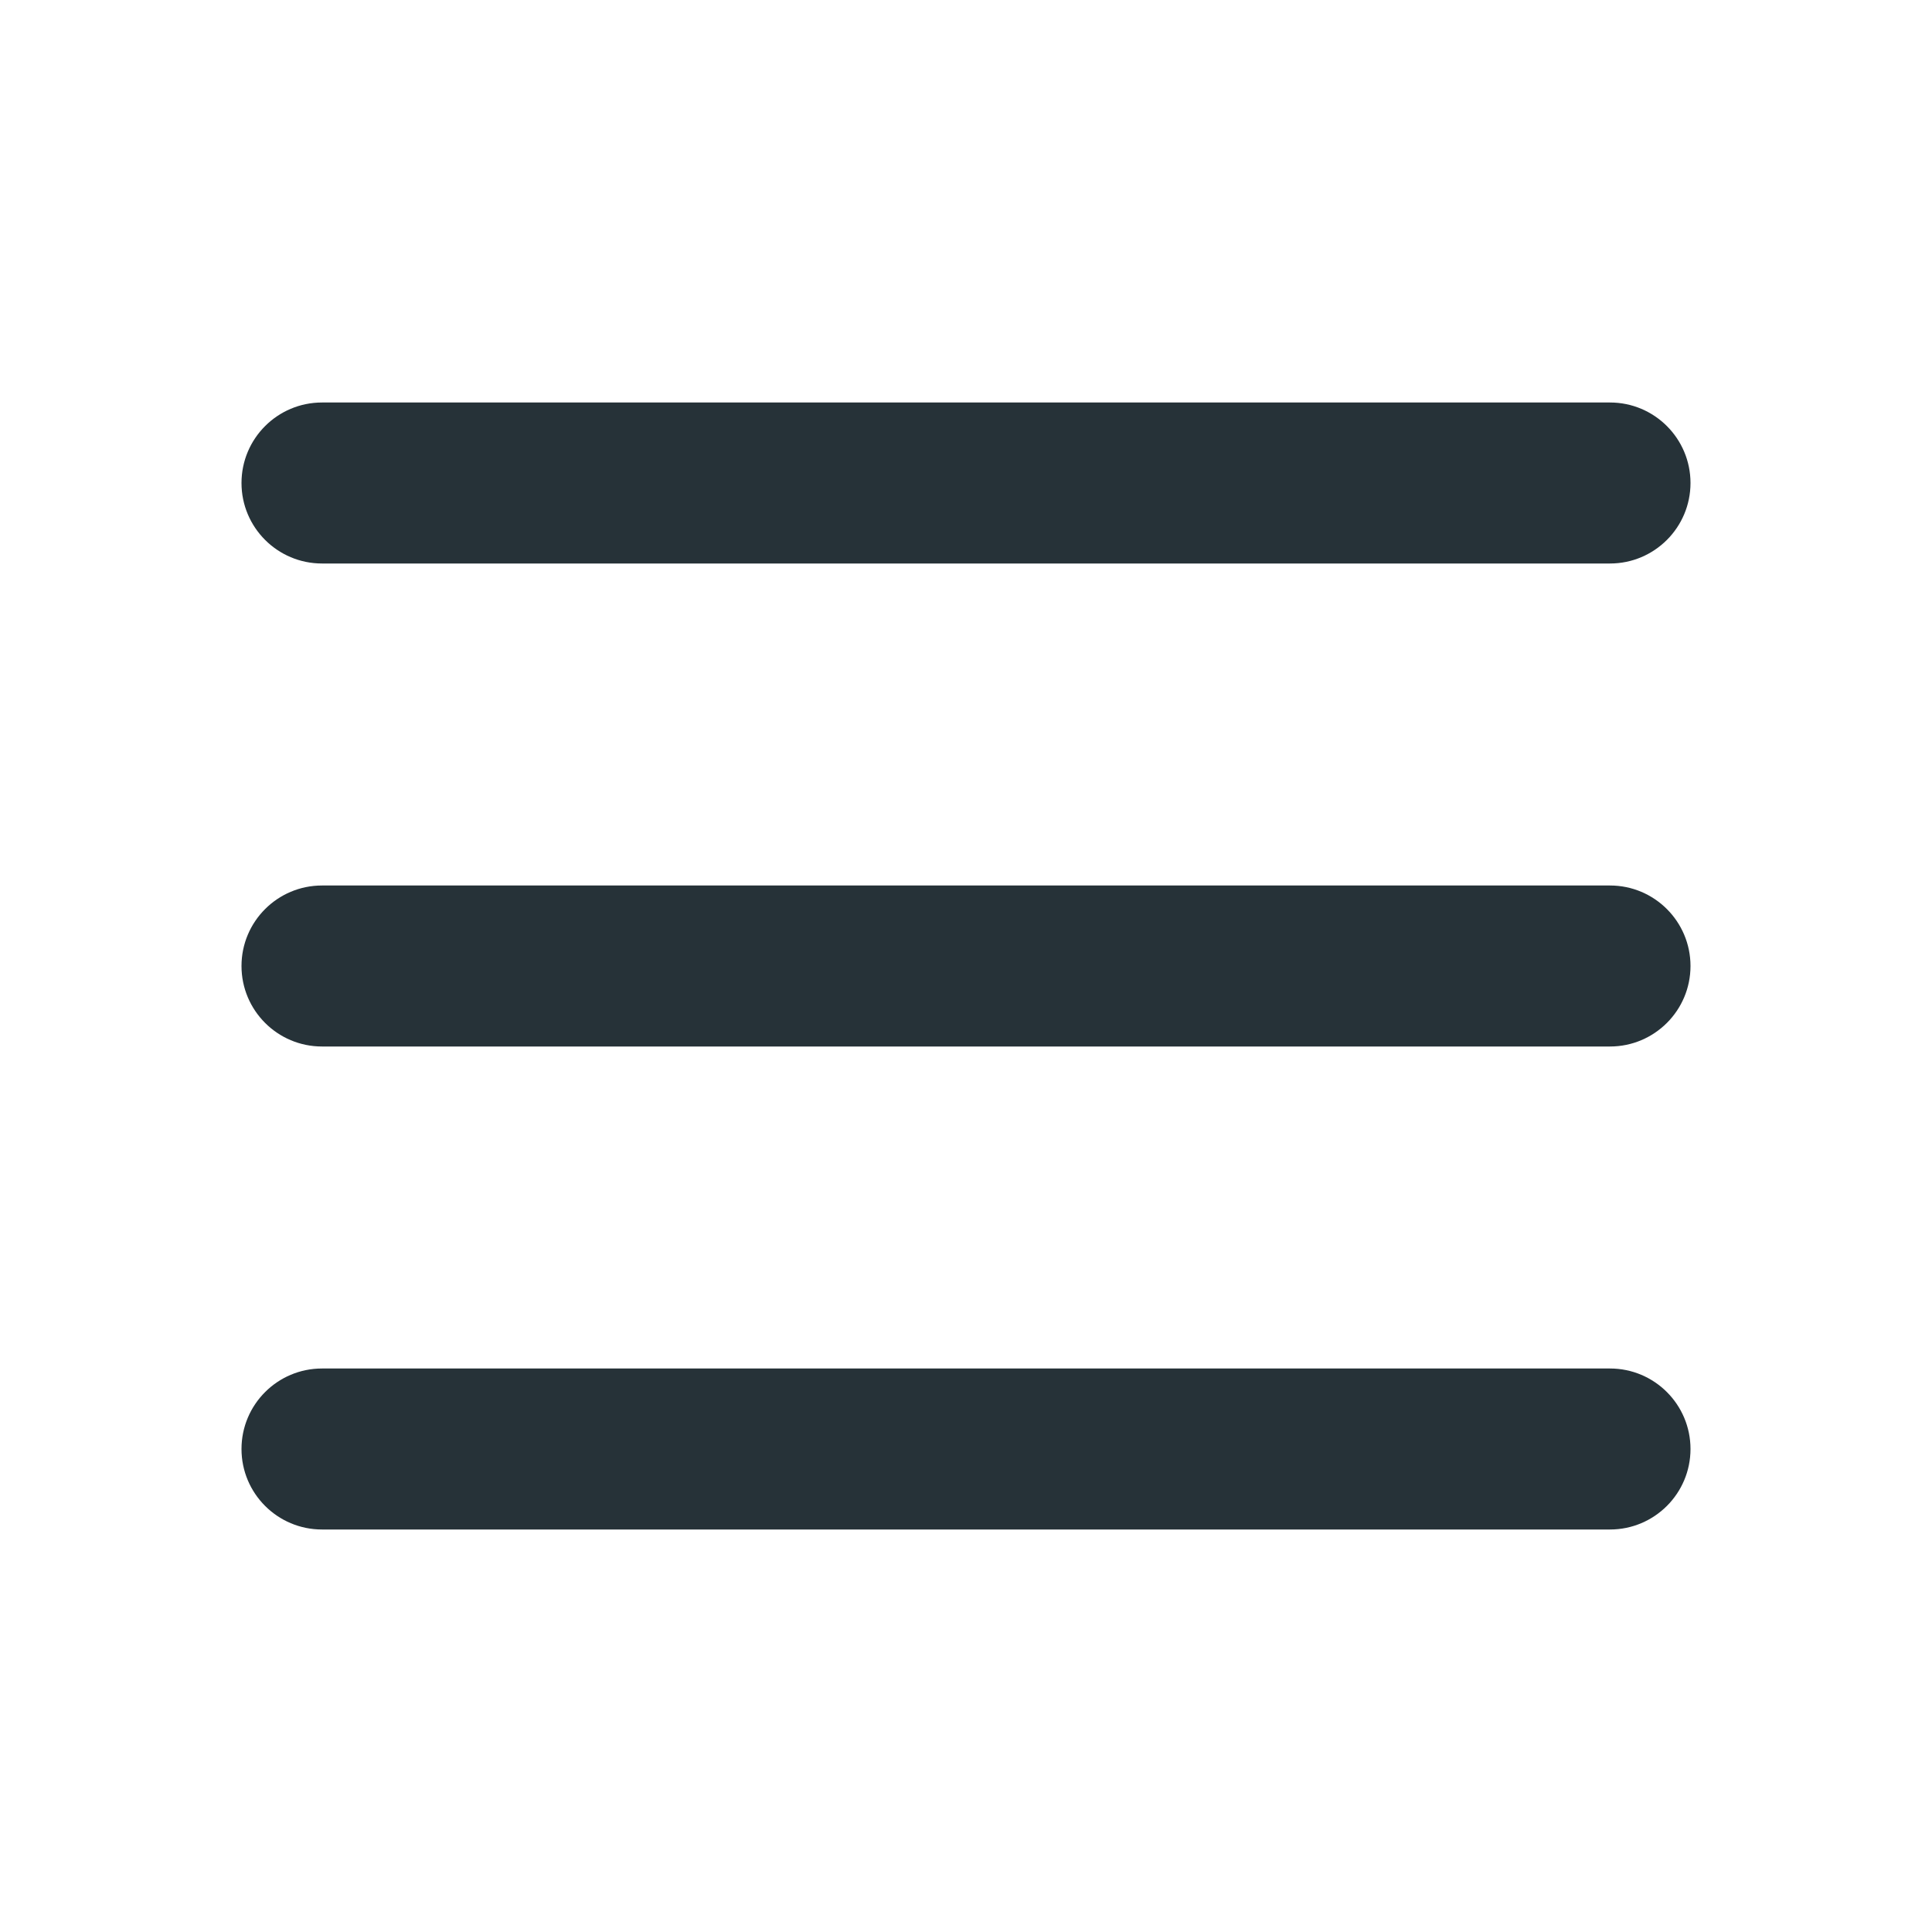
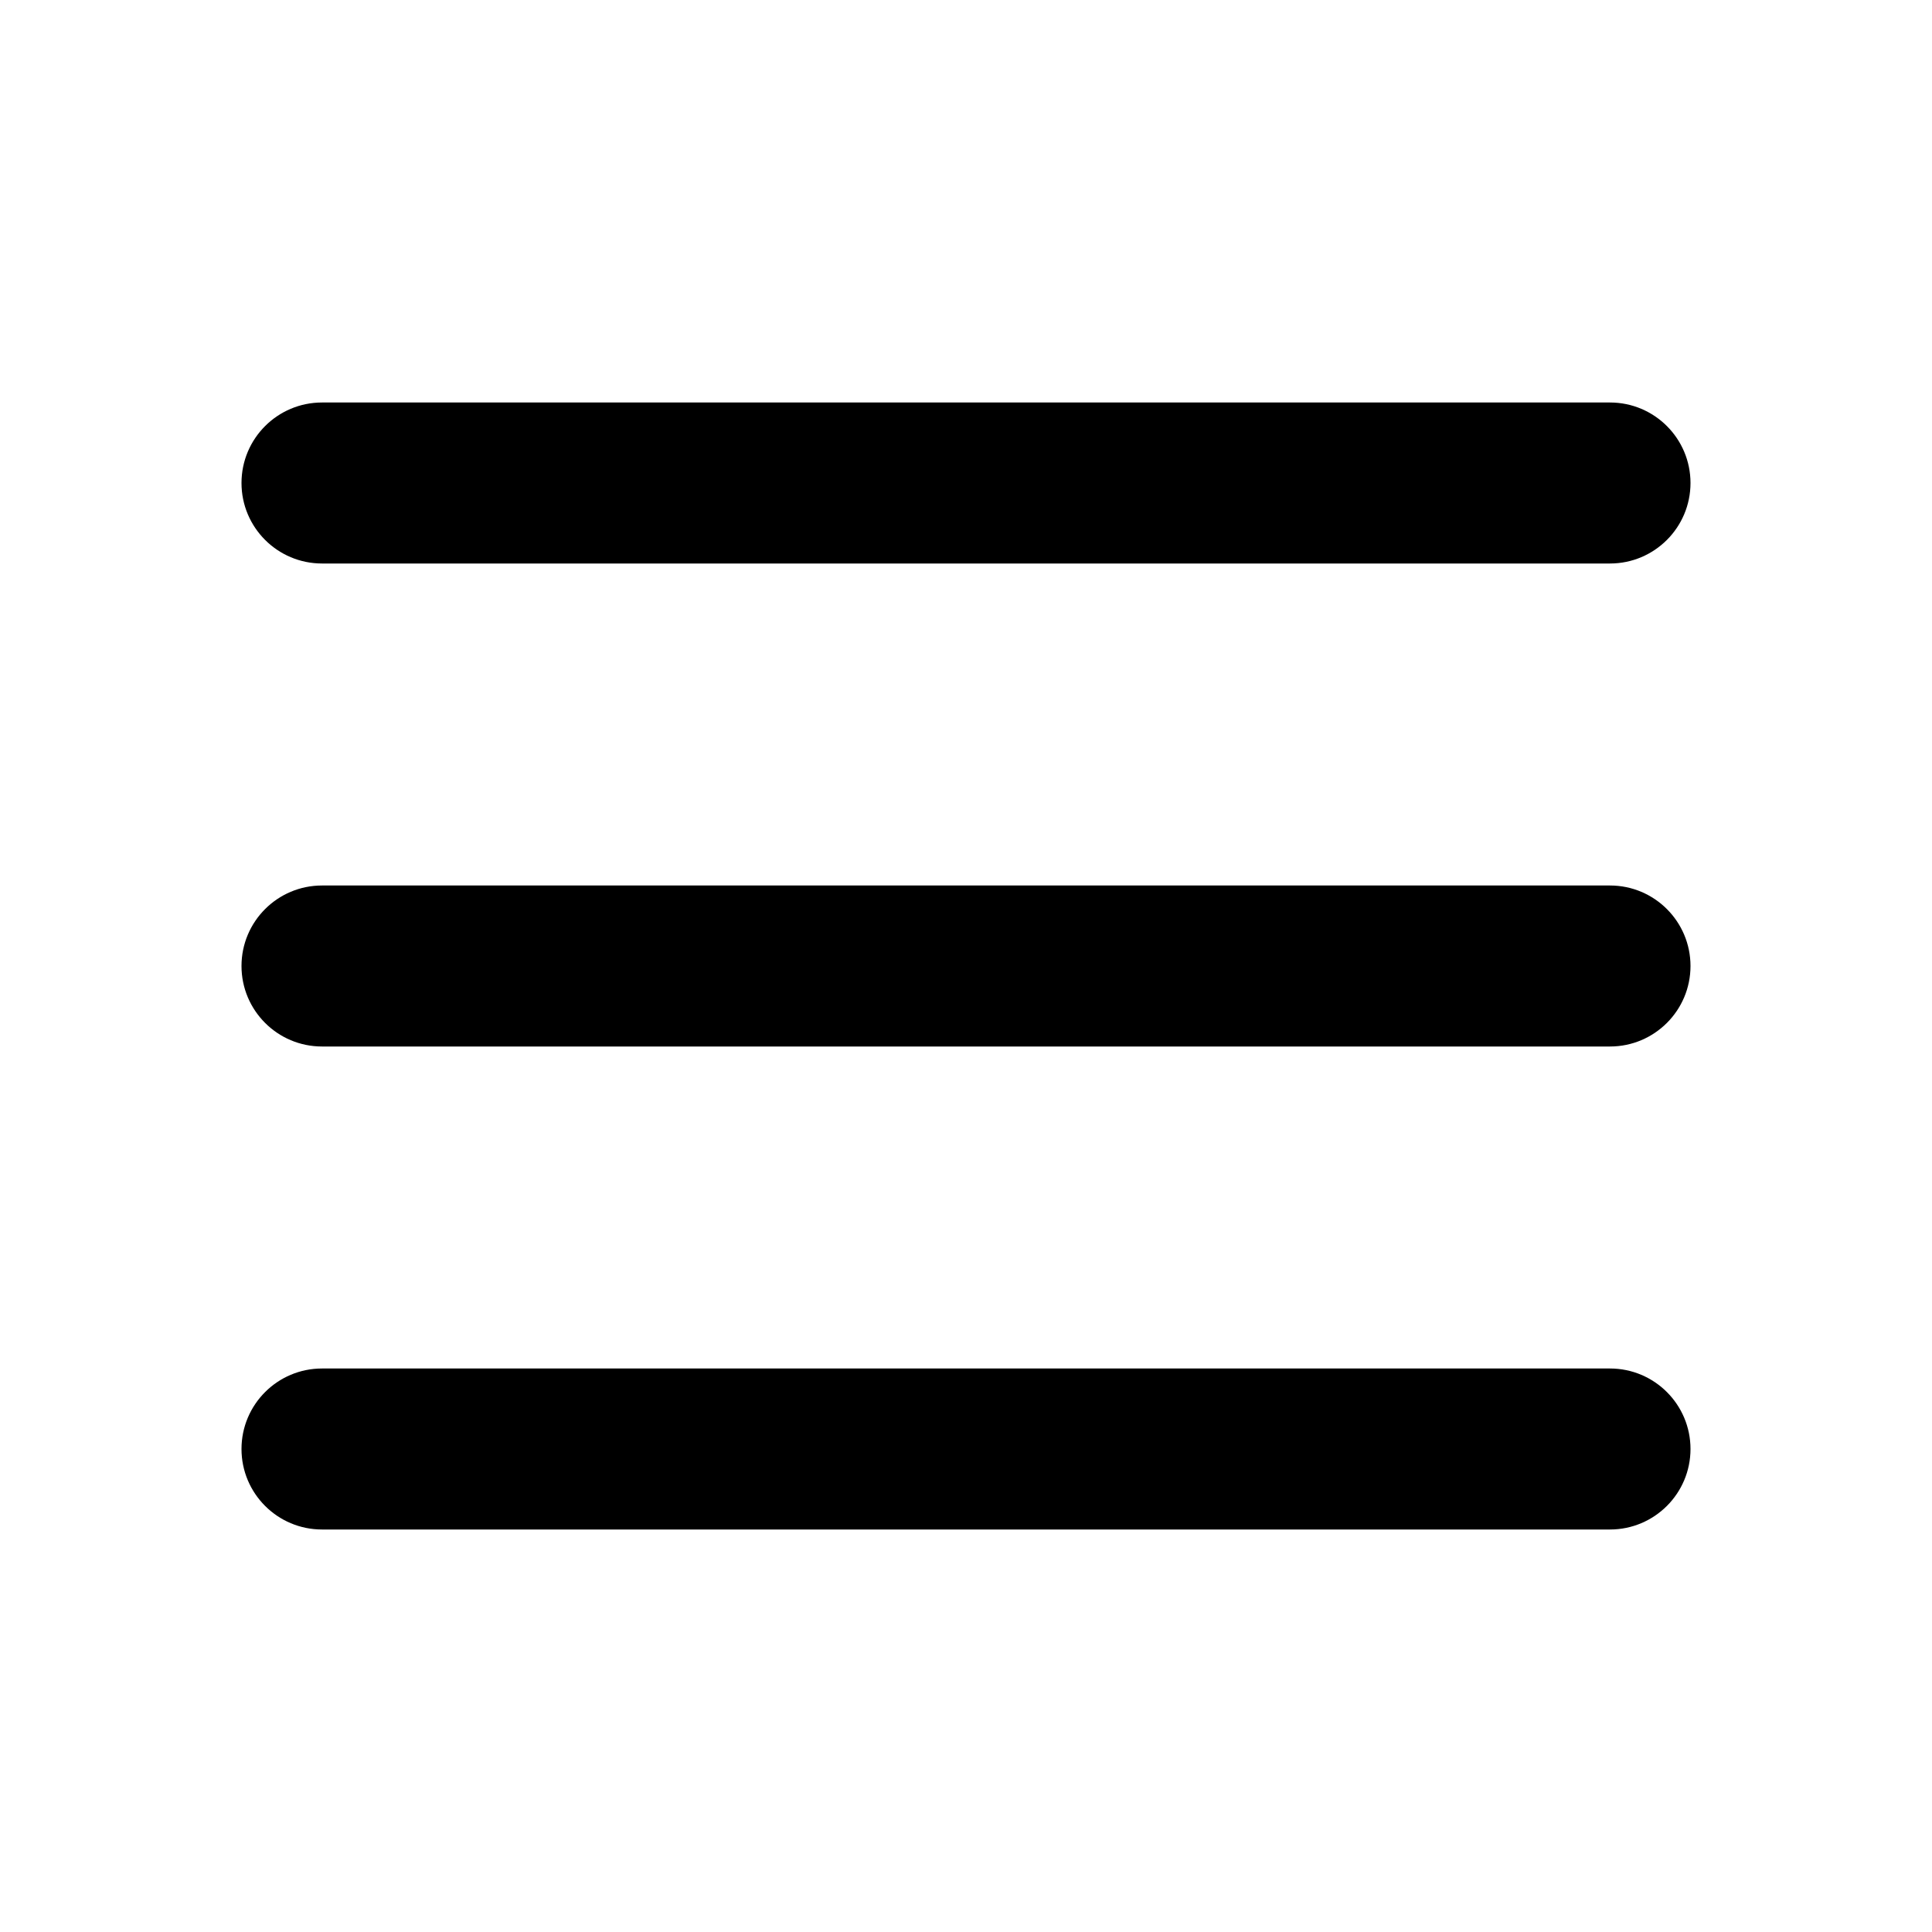
- <svg xmlns="http://www.w3.org/2000/svg" width="24" height="24" viewBox="0 0 24 24" fill="none">
-   <path fill-rule="evenodd" clip-rule="evenodd" d="M3 6C3 5.448 3.448 5 4 5H20C20.552 5 21 5.448 21 6C21 6.552 20.552 7 20 7H4C3.448 7 3 6.552 3 6ZM3 12C3 11.448 3.448 11 4 11H20C20.552 11 21 11.448 21 12C21 12.552 20.552 13 20 13H4C3.448 13 3 12.552 3 12ZM3 18C3 17.448 3.448 17 4 17H20C20.552 17 21 17.448 21 18C21 18.552 20.552 19 20 19H4C3.448 19 3 18.552 3 18Z" fill="#263238" />
+ <svg xmlns="http://www.w3.org/2000/svg" id="idsvg_hamburger" width="24" height="24" viewBox="0 0 24 24" fill="none">
+   <path fill-rule="evenodd" clip-rule="evenodd" d="M3 6C3 5.448 3.448 5 4 5H20C20.552 5 21 5.448 21 6C21 6.552 20.552 7 20 7H4C3.448 7 3 6.552 3 6ZM3 12C3 11.448 3.448 11 4 11H20C20.552 11 21 11.448 21 12C21 12.552 20.552 13 20 13H4C3.448 13 3 12.552 3 12ZM3 18C3 17.448 3.448 17 4 17H20C20.552 17 21 17.448 21 18C21 18.552 20.552 19 20 19H4C3.448 19 3 18.552 3 18Z" fill="currentColor" />
</svg>
